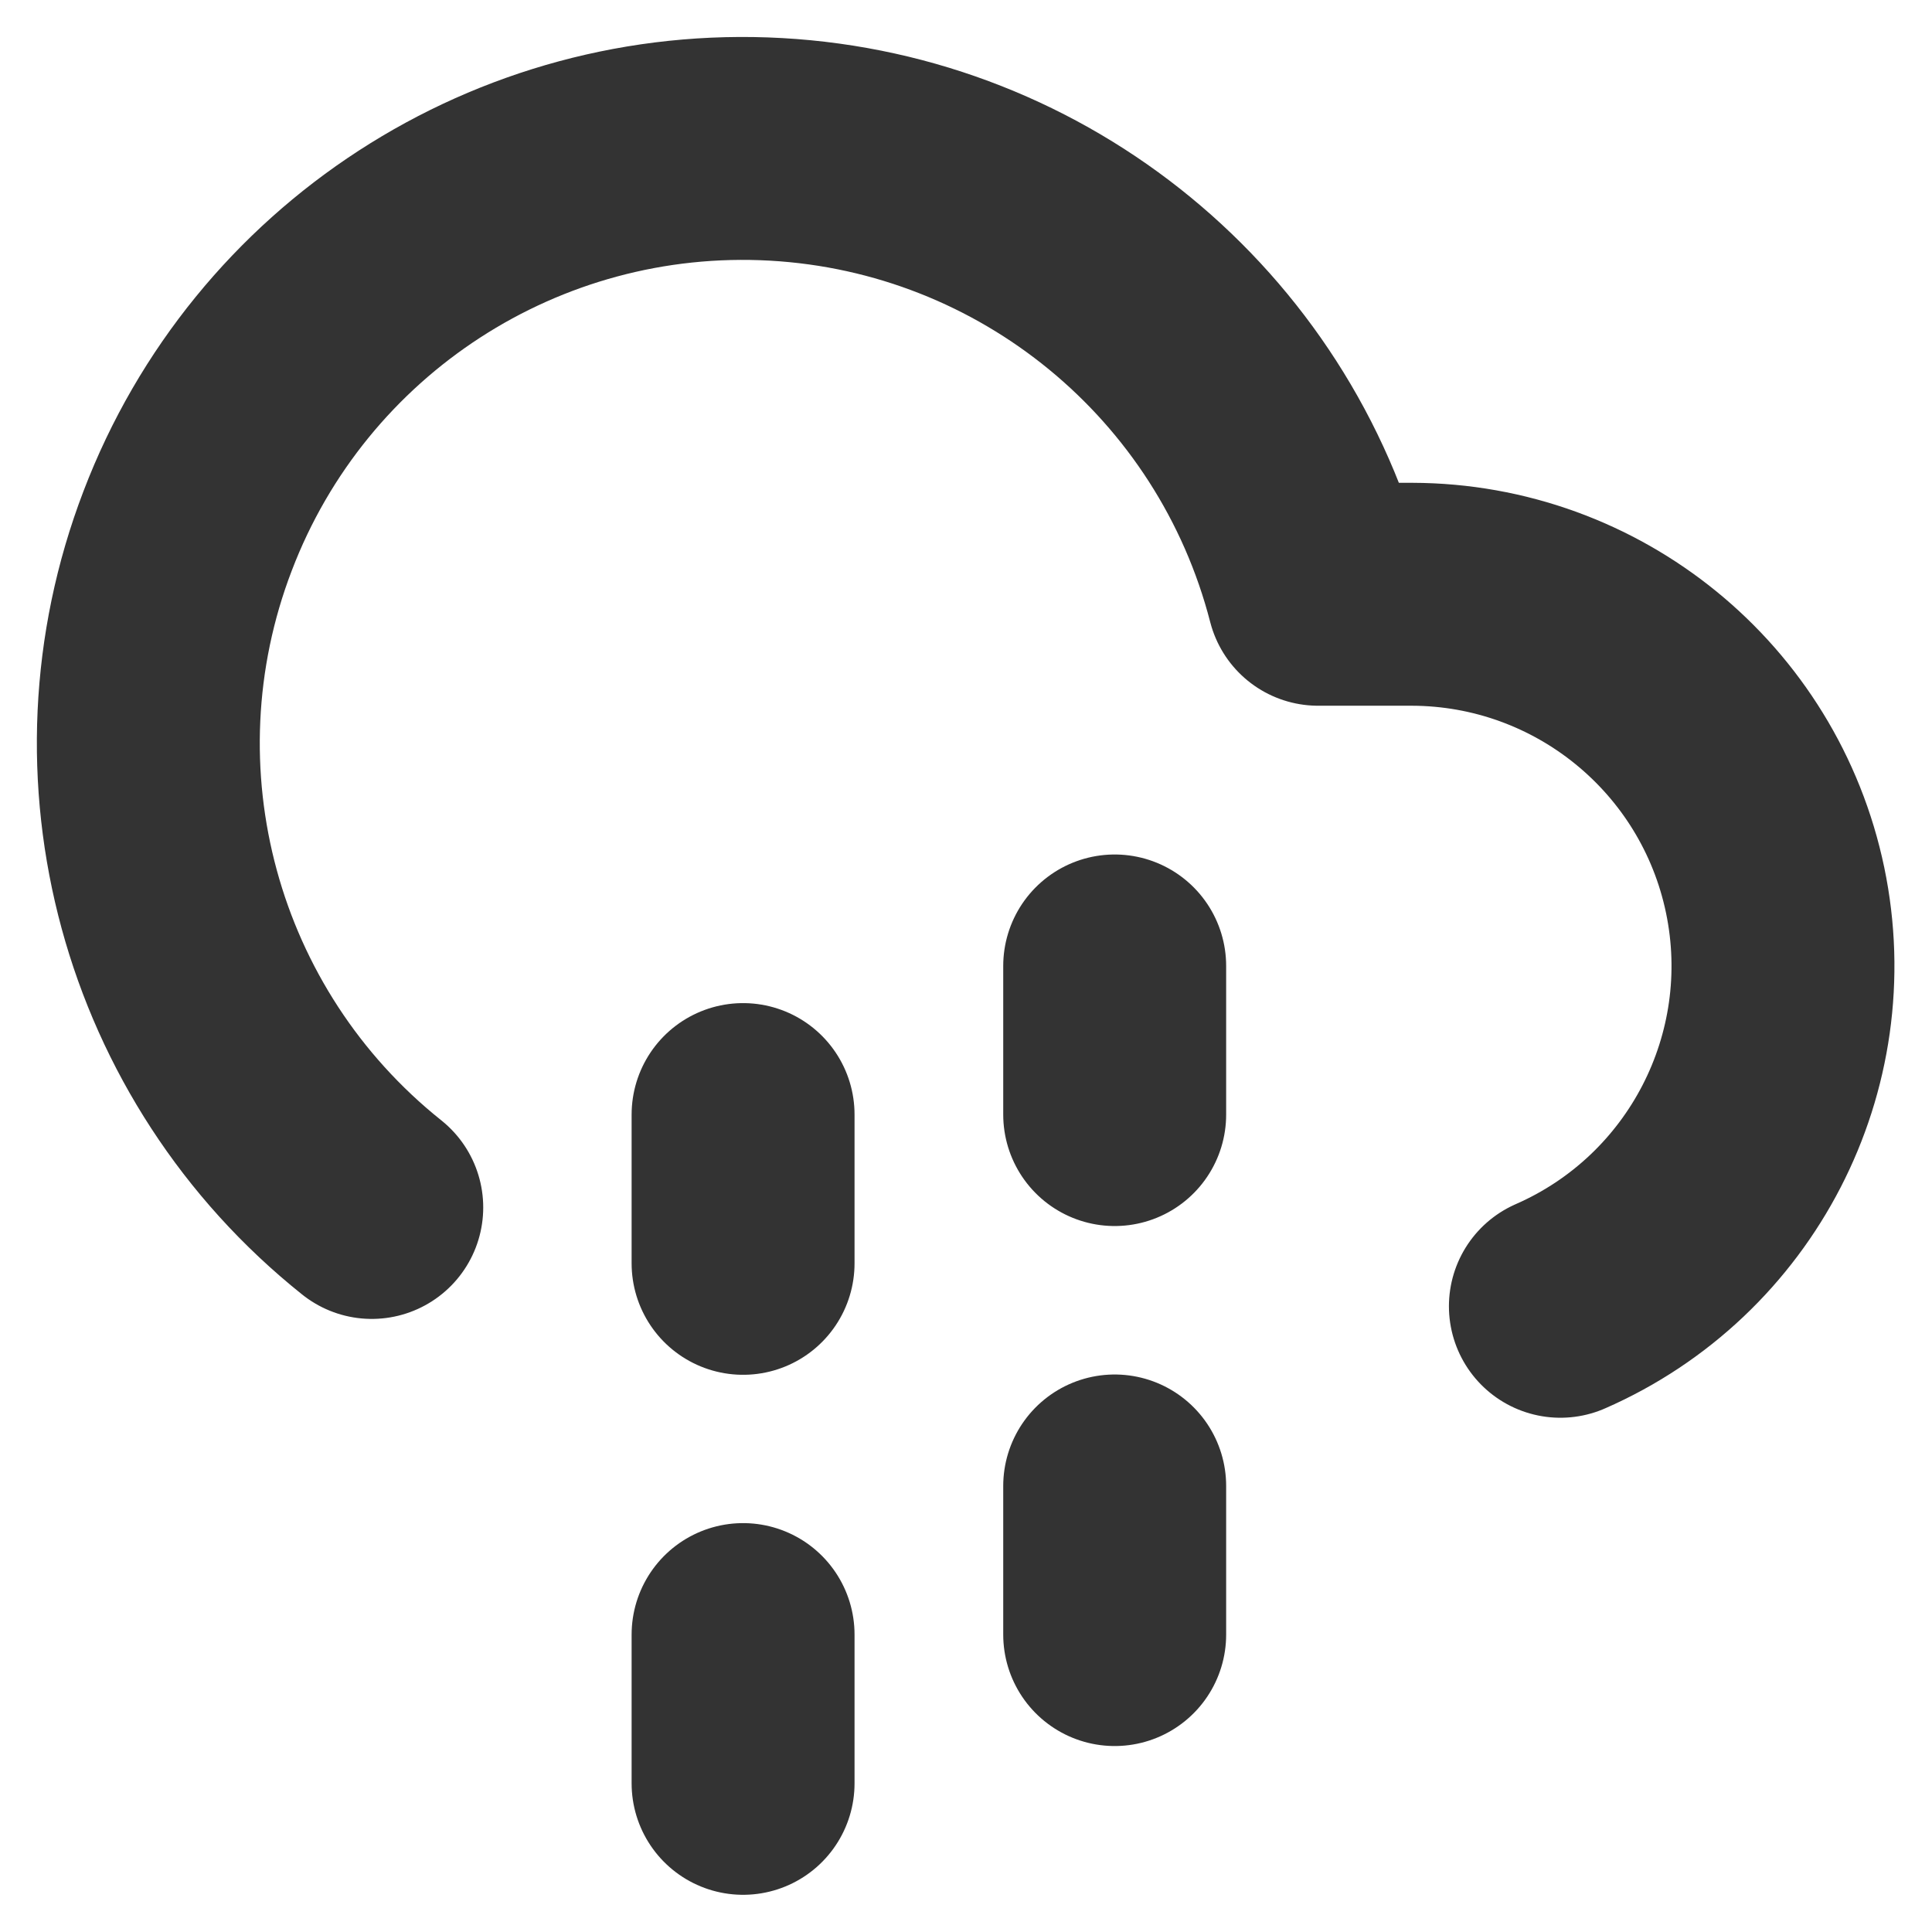
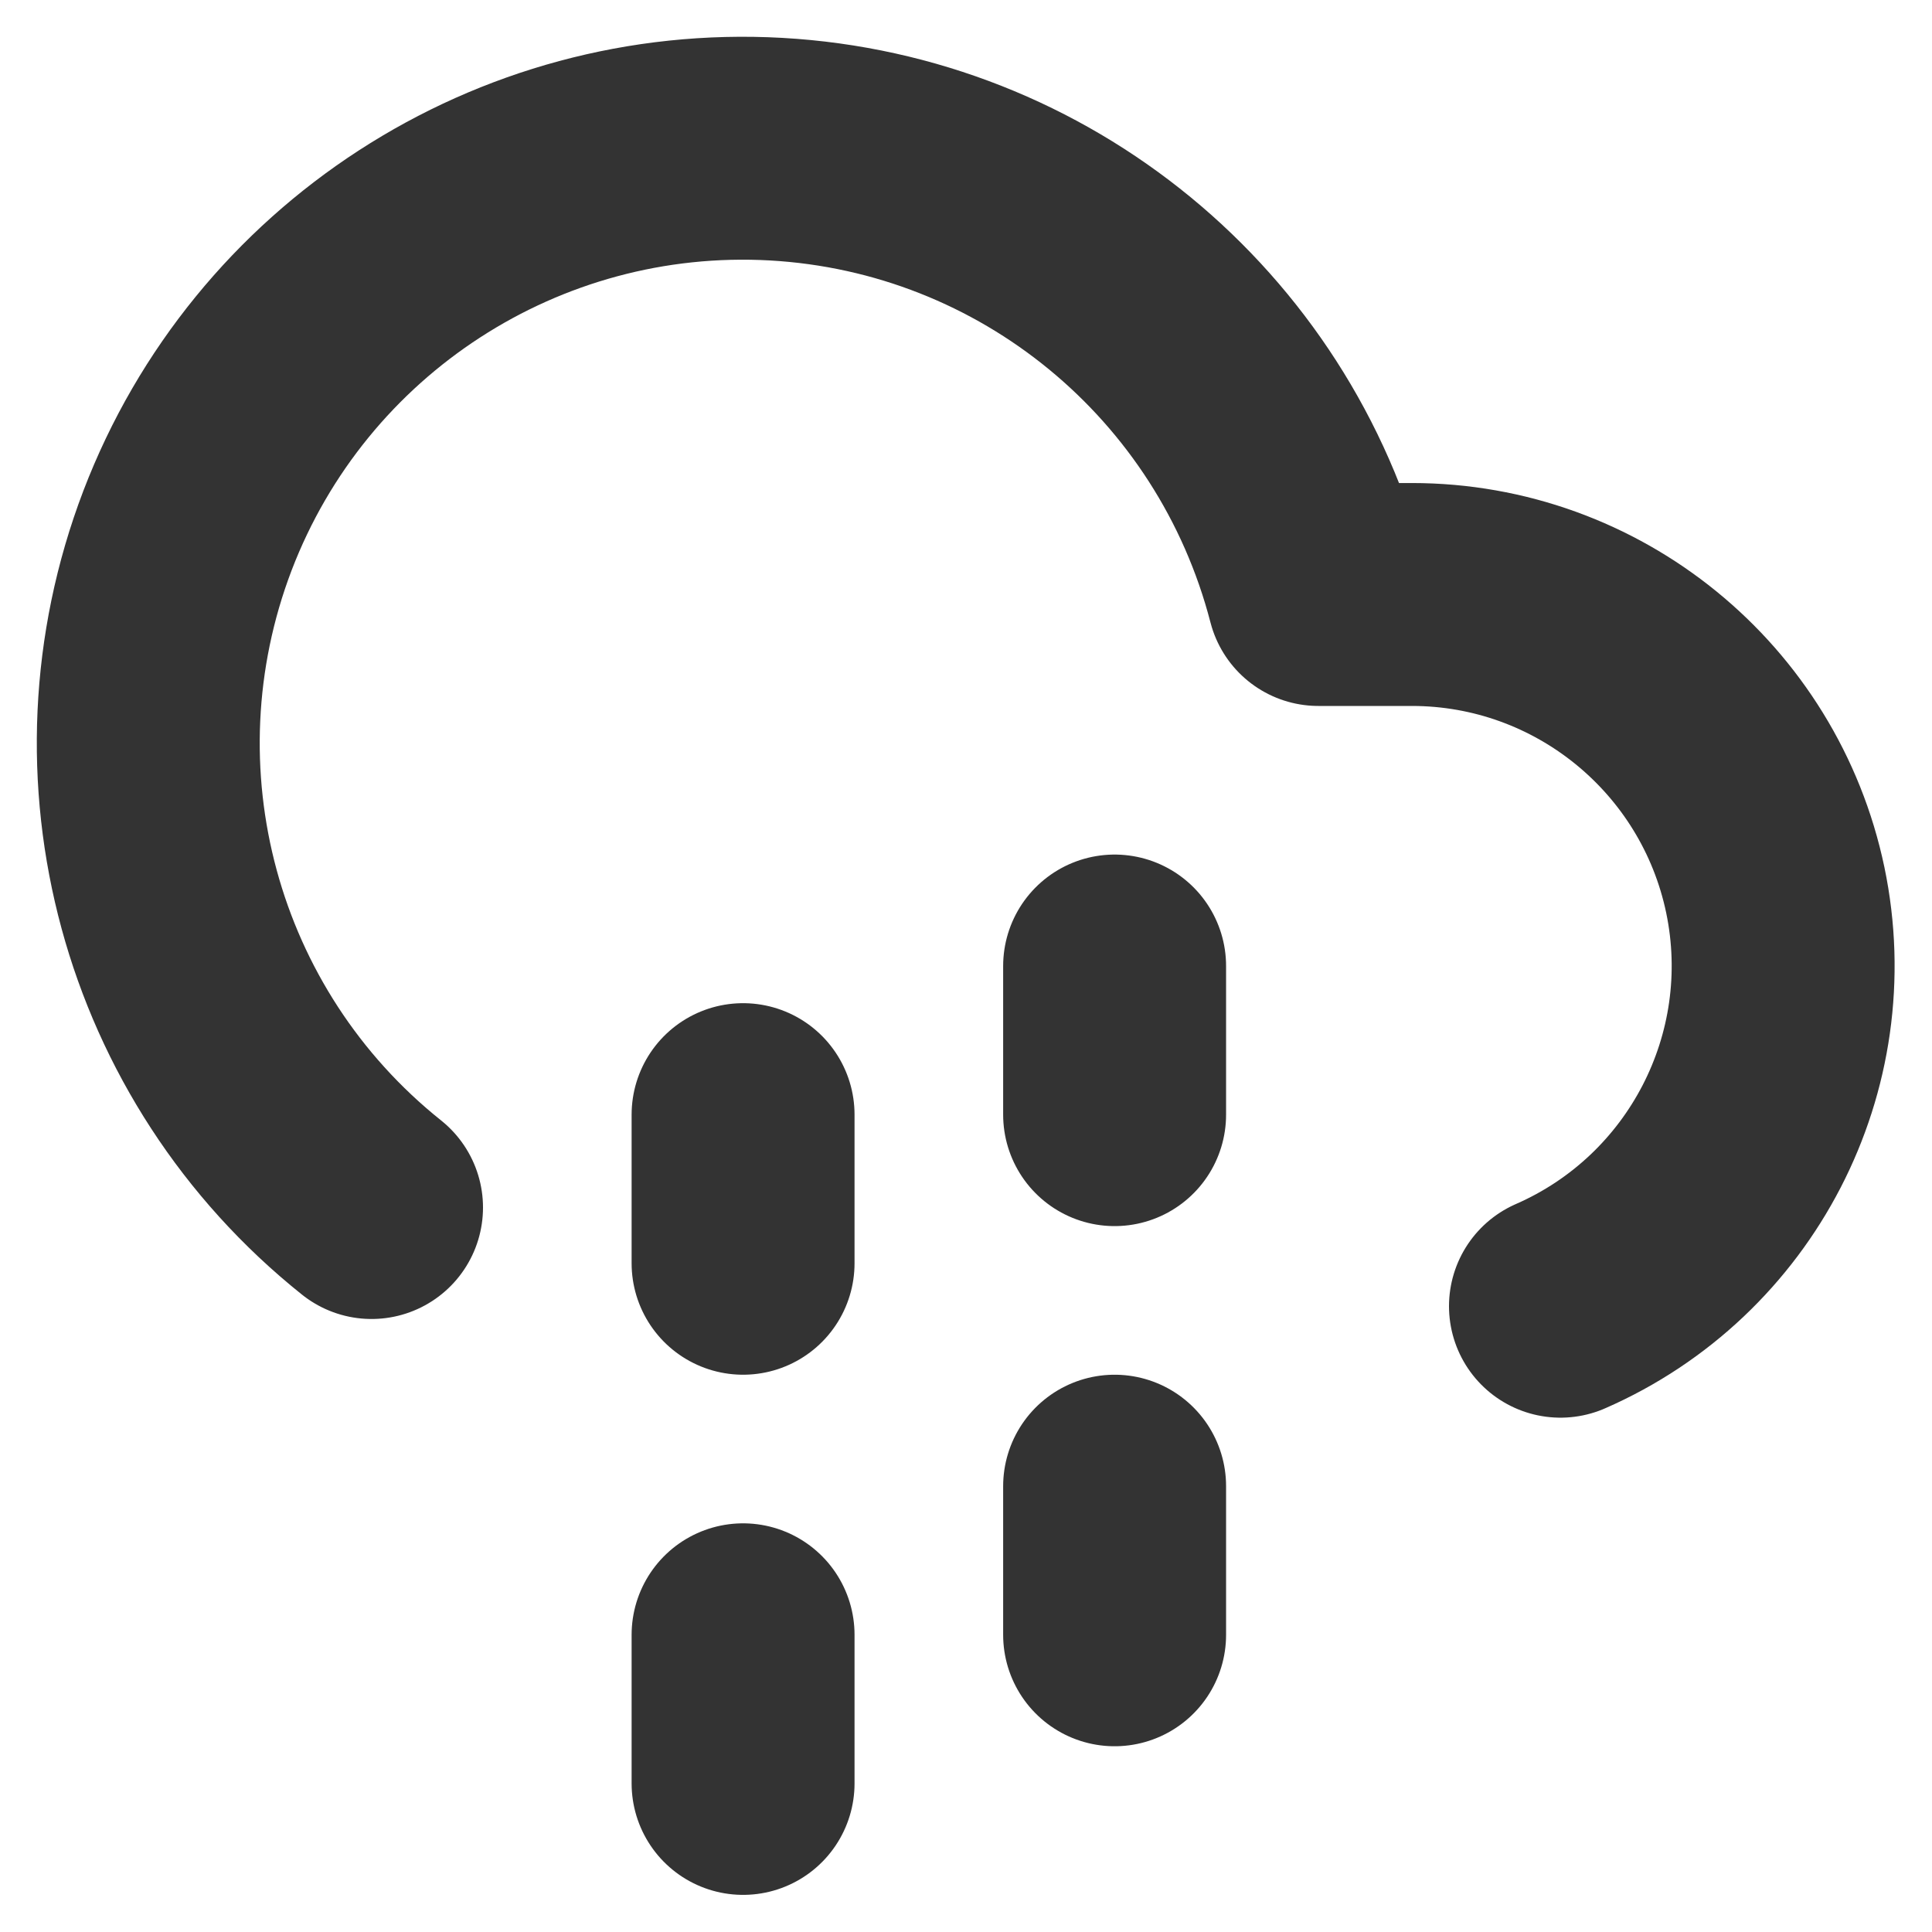
- <svg xmlns="http://www.w3.org/2000/svg" width="26" height="26" viewBox="0 0 20 20">
-   <path style="fill:none;stroke-width:3;stroke-linecap:round;stroke-linejoin:round;stroke:#333;stroke-opacity:1;stroke-miterlimit:4" d="M14 17.998v2M14 11v2M8.999 19.998V22M8.999 13v2.002M19.998 15.58a5 5 0 0 0 2.89-5.6 5.004 5.004 0 0 0-4.886-3.982h-1.264a7.996 7.996 0 0 0-15.214-.853 7.993 7.993 0 0 0 2.478 9.105" transform="translate(.77 1.538) scale(.76923)" />
+ <svg xmlns="http://www.w3.org/2000/svg" width="26px" height="26px" viewBox="0 0 13 13" version="1.1">
+   <g id="surface1">
+     <path style="fill:none;stroke-width:3;stroke-linecap:round;stroke-linejoin:round;stroke:rgb(20%,20%,20%);stroke-opacity:1;stroke-miterlimit:4;" d="M 13.999 18.001 L 13.999 20.001 M 13.999 11.001 L 13.999 13.001 M 8.999 20.001 L 8.999 22.001 M 8.999 13.001 L 8.999 15.001 M 19.999 15.579 C 22.163 14.633 23.374 12.297 22.89 9.977 C 22.405 7.665 20.366 6.001 17.999 6.001 L 16.741 6.001 C 15.866 2.626 12.921 0.204 9.444 0.008 C 5.968 -0.187 2.765 1.891 1.522 5.141 C 0.28 8.399 1.28 12.079 3.999 14.251 " transform="matrix(0.499999,0,0,0.499999,0.5005,0.9997)" />
+   </g>
</svg>
